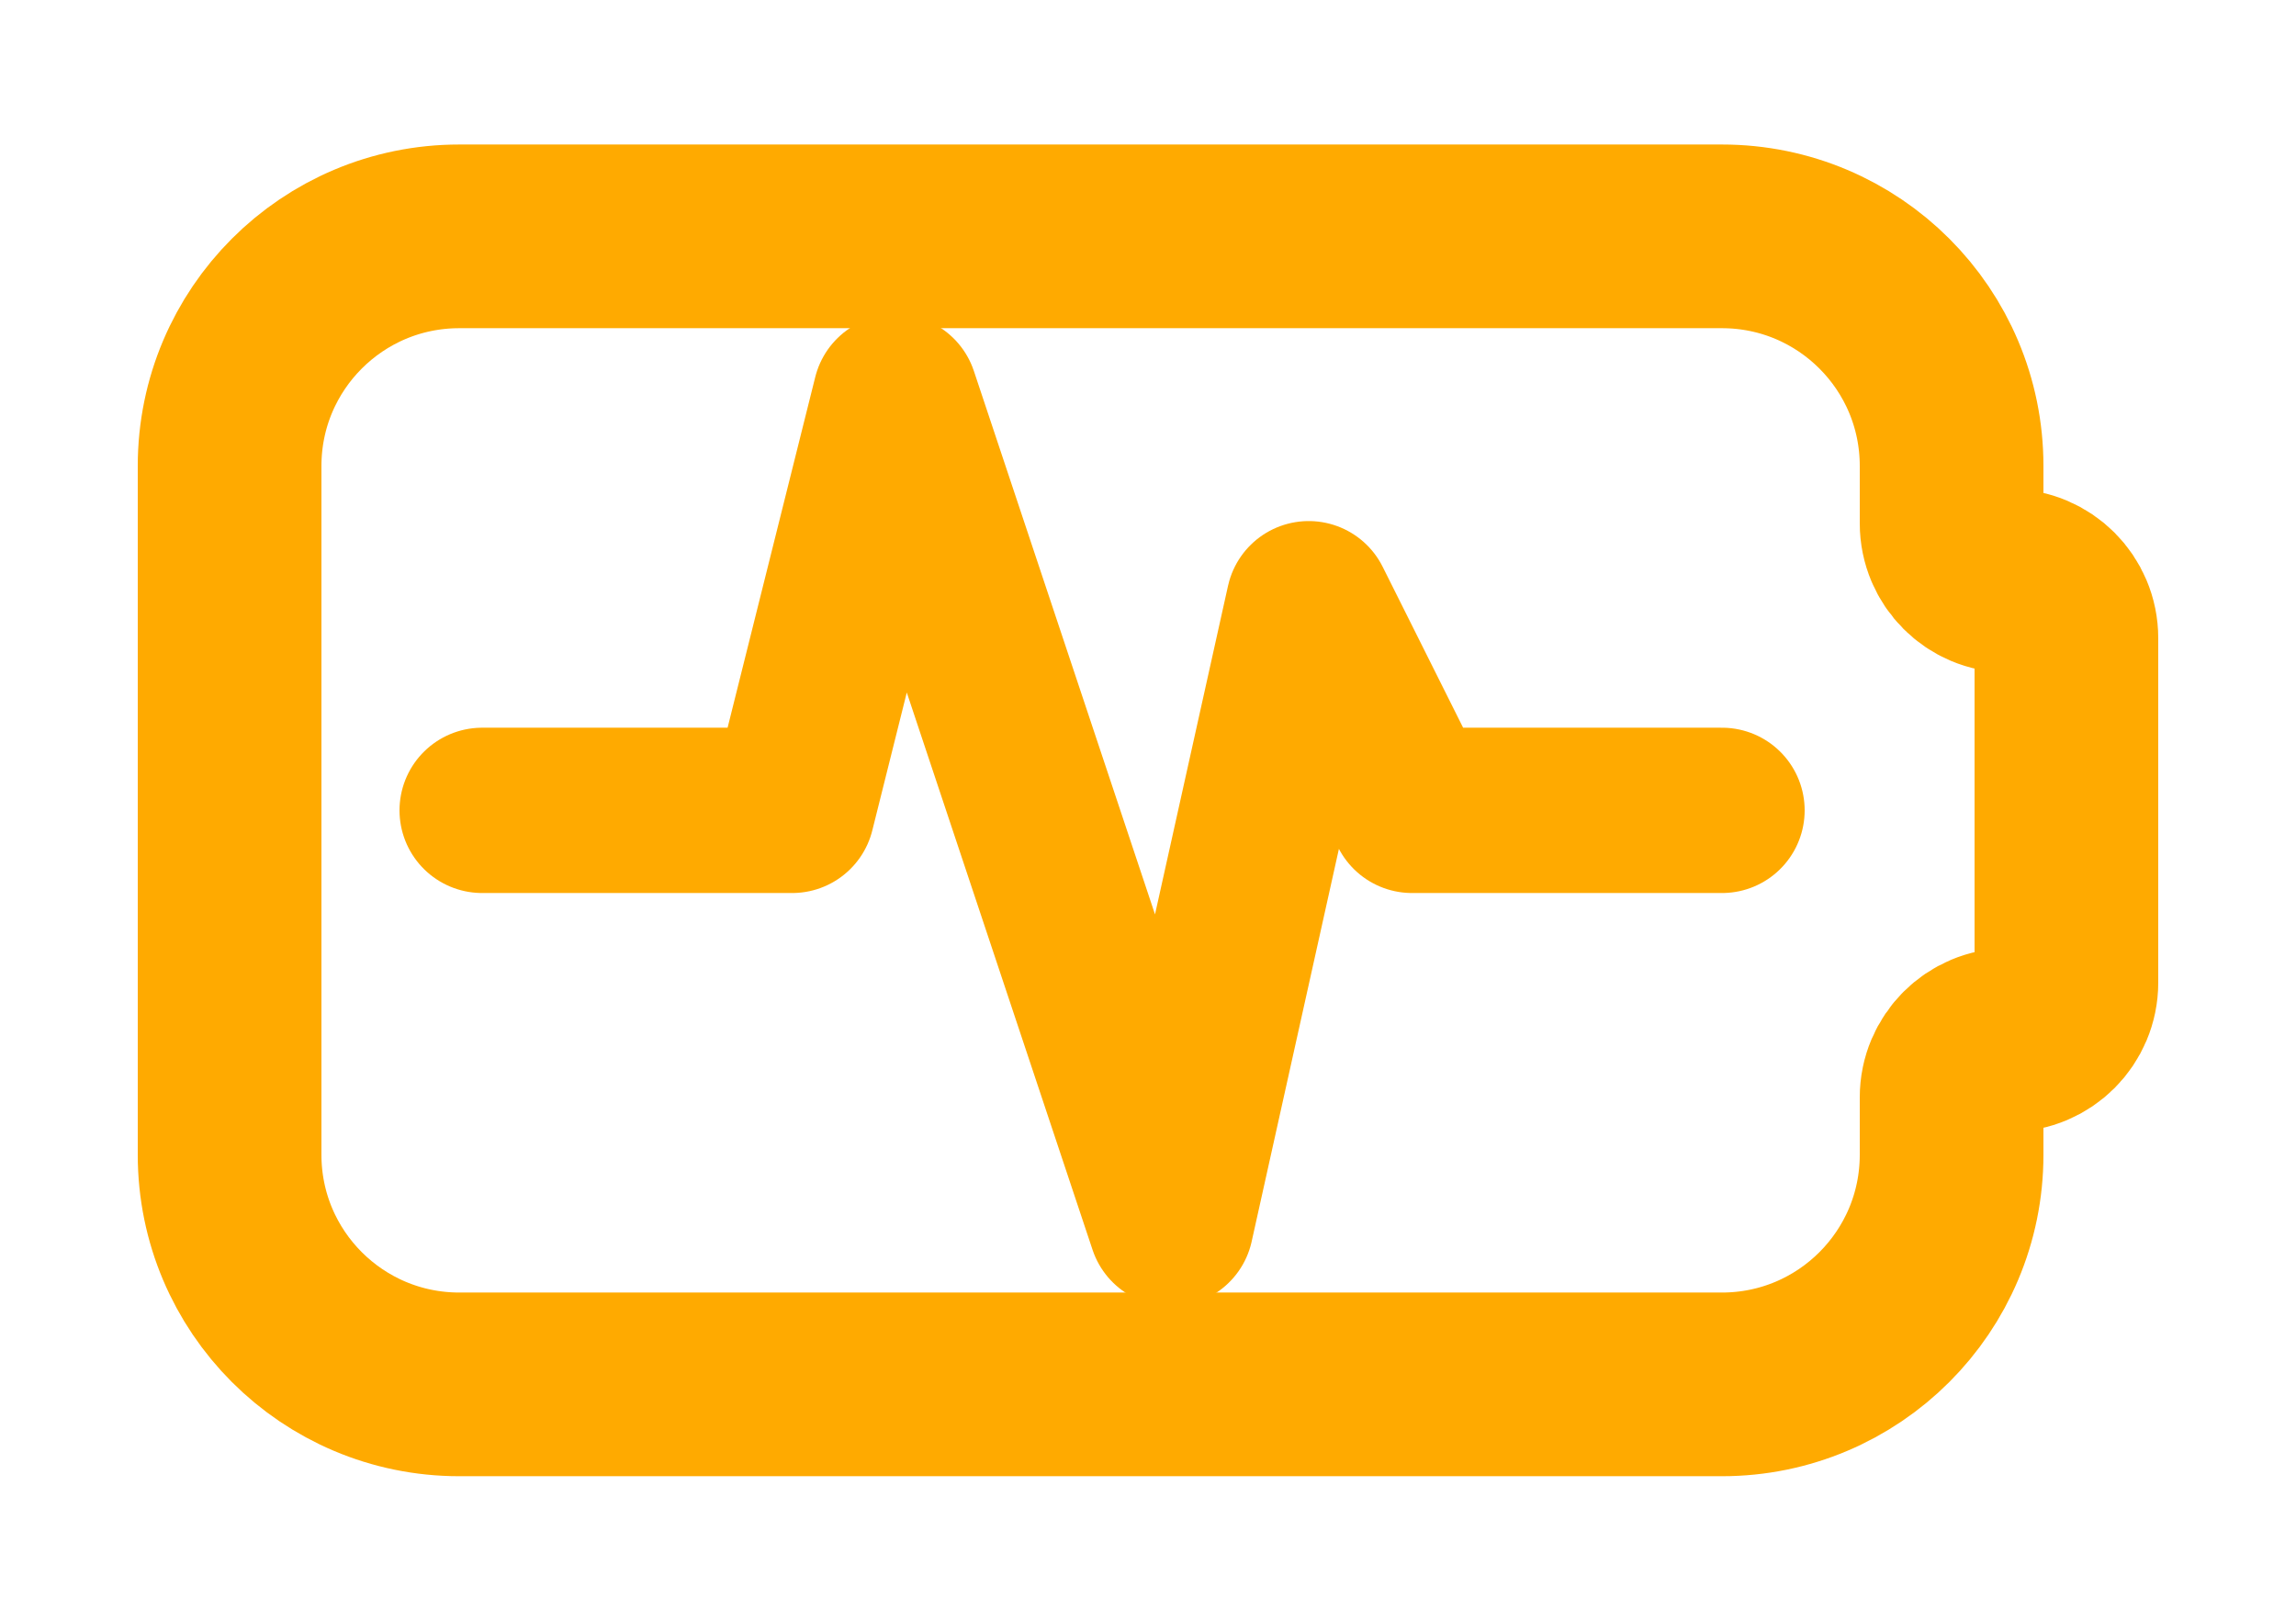
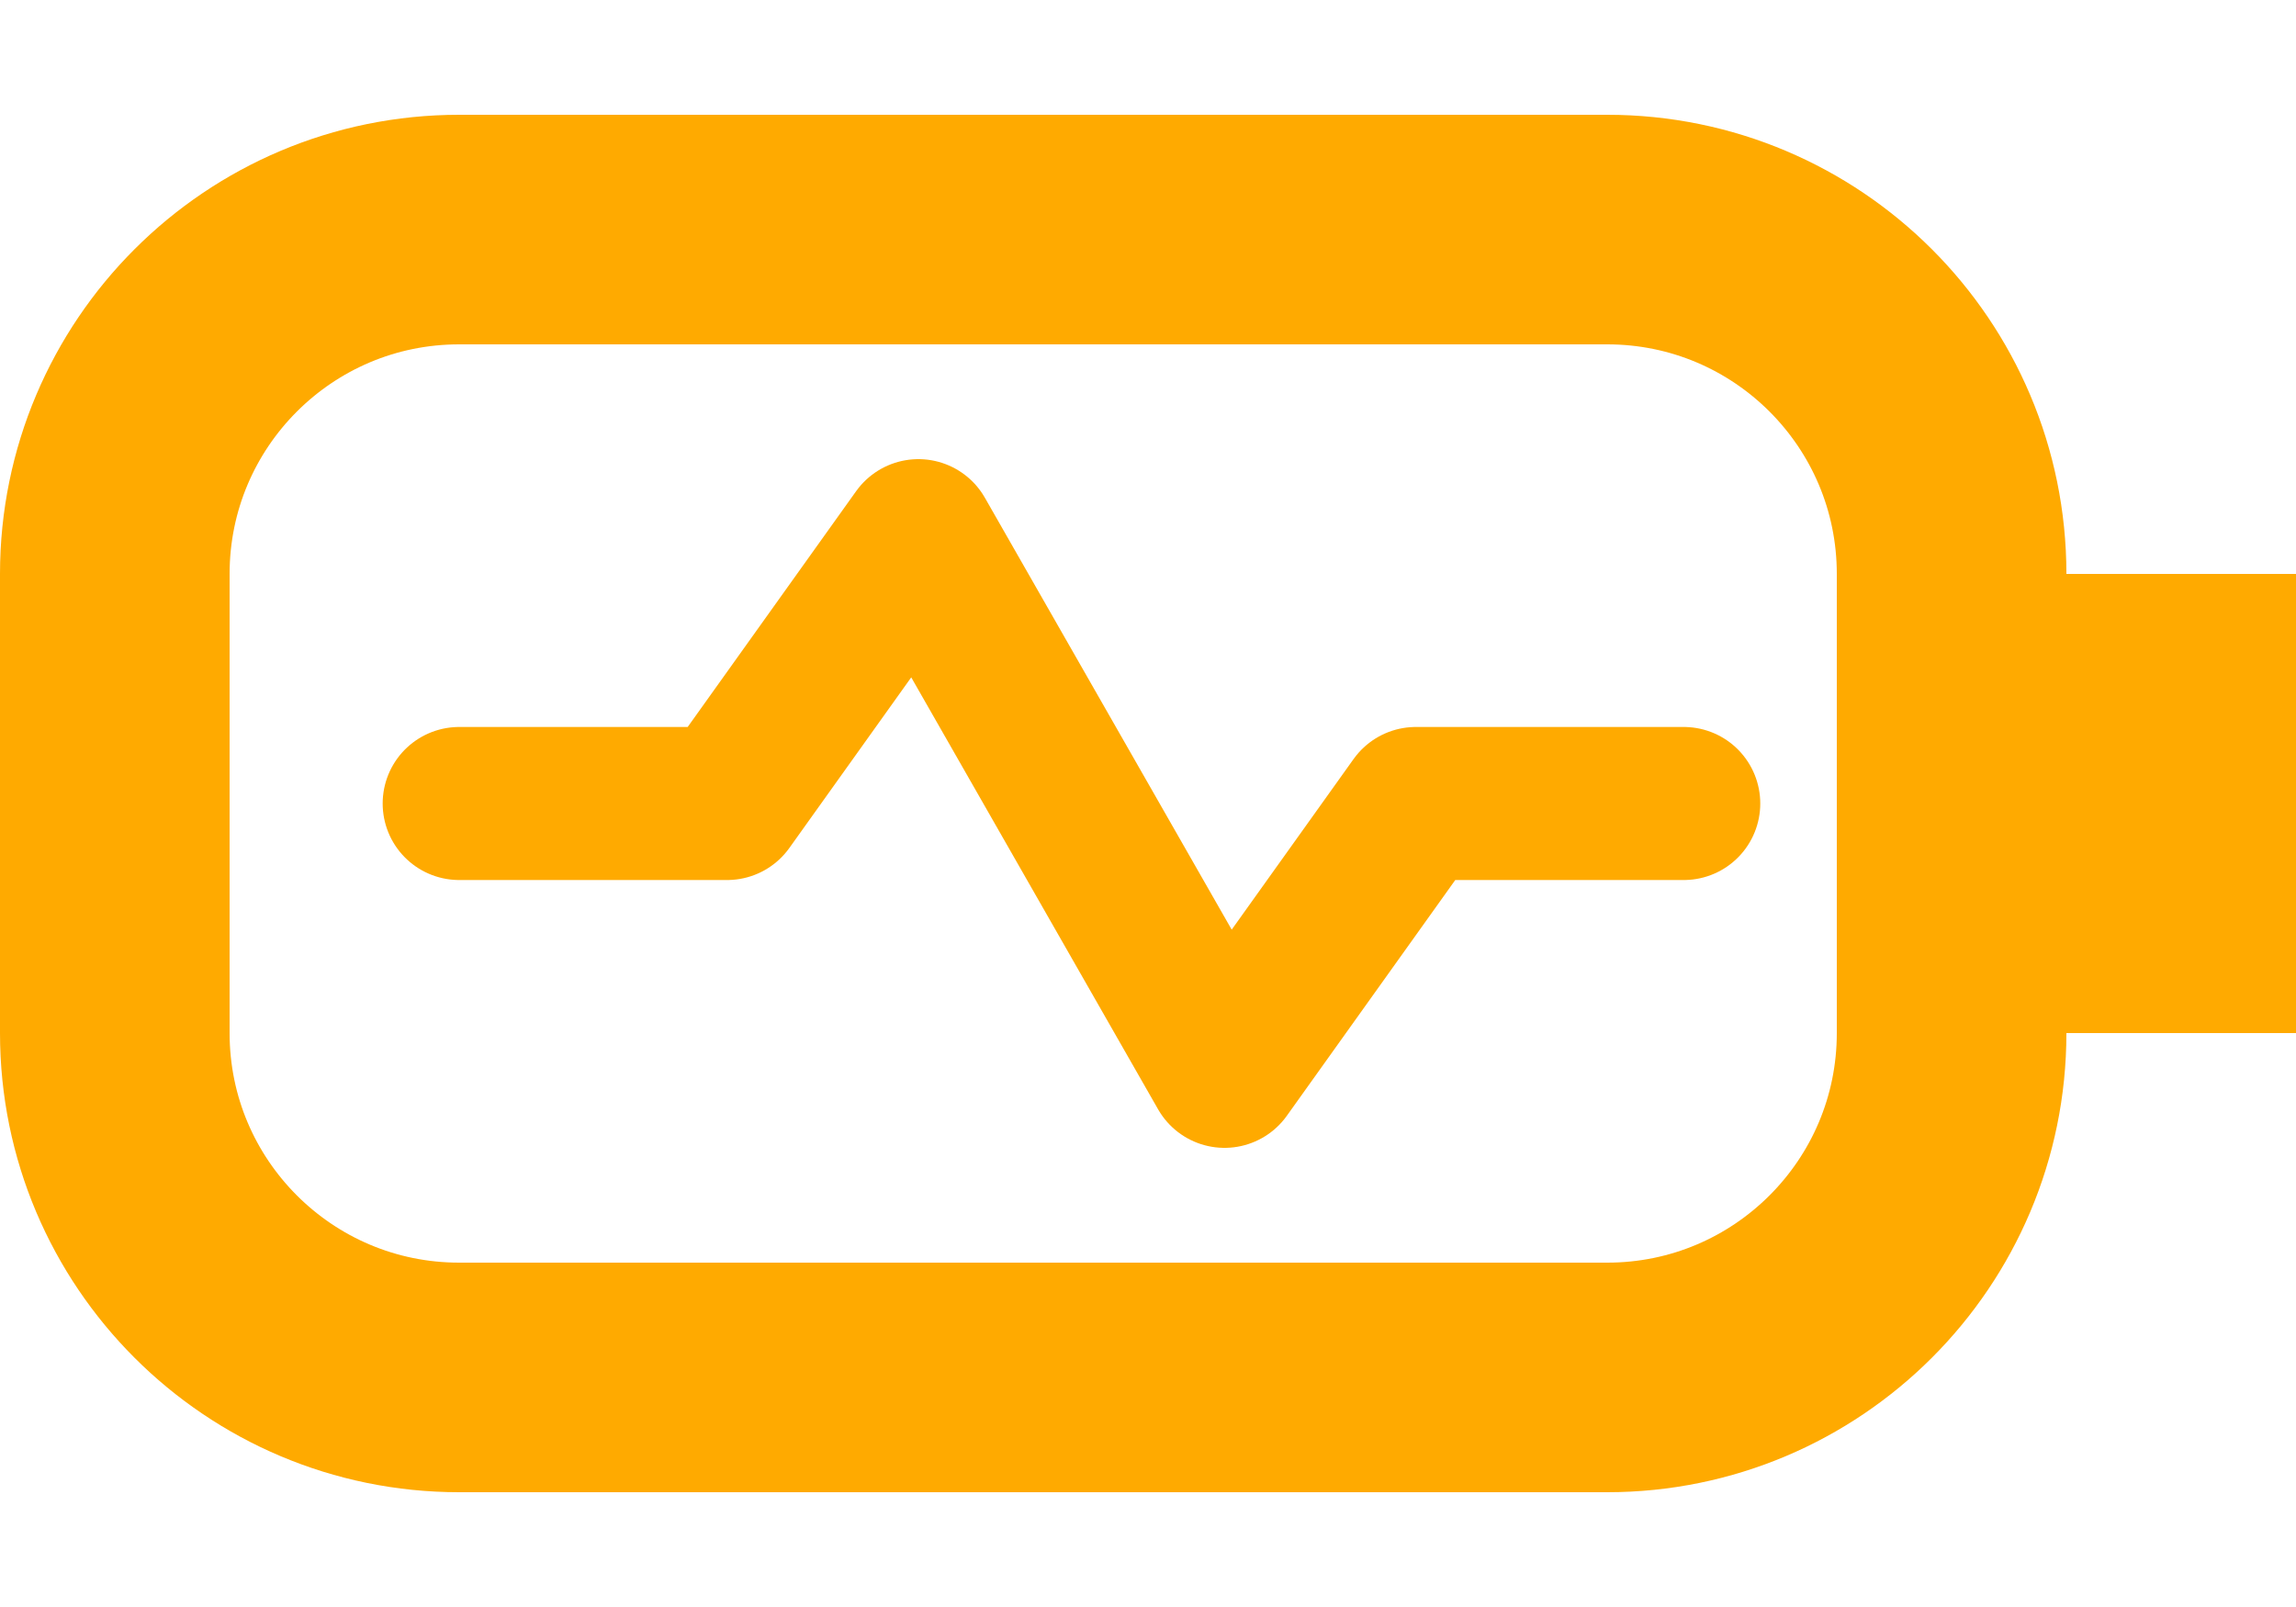
- <svg xmlns="http://www.w3.org/2000/svg" width="68" height="48" viewBox="2 5 20 14">
-   <path d="M6 7h11a2 2 0 0 1 2 2v.5a.5 .5 0 0 0 .5 .5a.5 .5 0 0 1 .5 .5v3a.5 .5 0 0 1 -.5 .5a.5 .5 0 0 0 -.5 .5v.5a2 2 0 0 1 -2 2h-11a2 2 0 0 1 -2 -2v-6a2 2 0 0 1 2 -2" fill="none" stroke="#FFAA00" stroke-width="1.6" />
-   <path d="M3 12h4.5l1.5 -6l4 12l2 -9l1.5 3h4.5" transform="translate(4.4 4.8) scale(.6)" fill="none" stroke="#FFAA00" stroke-width="2.4" stroke-linecap="round" stroke-linejoin="round" />
+ <svg xmlns="http://www.w3.org/2000/svg" width="60" height="42" viewBox="0 0 60 42">
+   <rect x="3" y="6" width="48" height="30" rx="9" fill="none" stroke="#FFAA00" stroke-width="6" />
+   <rect x="54" y="15" width="6" height="12" fill="#FFAA00" />
+   <path d="M12 21H19L24 14L32 28L37 21H44" fill="none" stroke="#FFAA00" stroke-width="4" stroke-linecap="round" stroke-linejoin="round" />
</svg>
